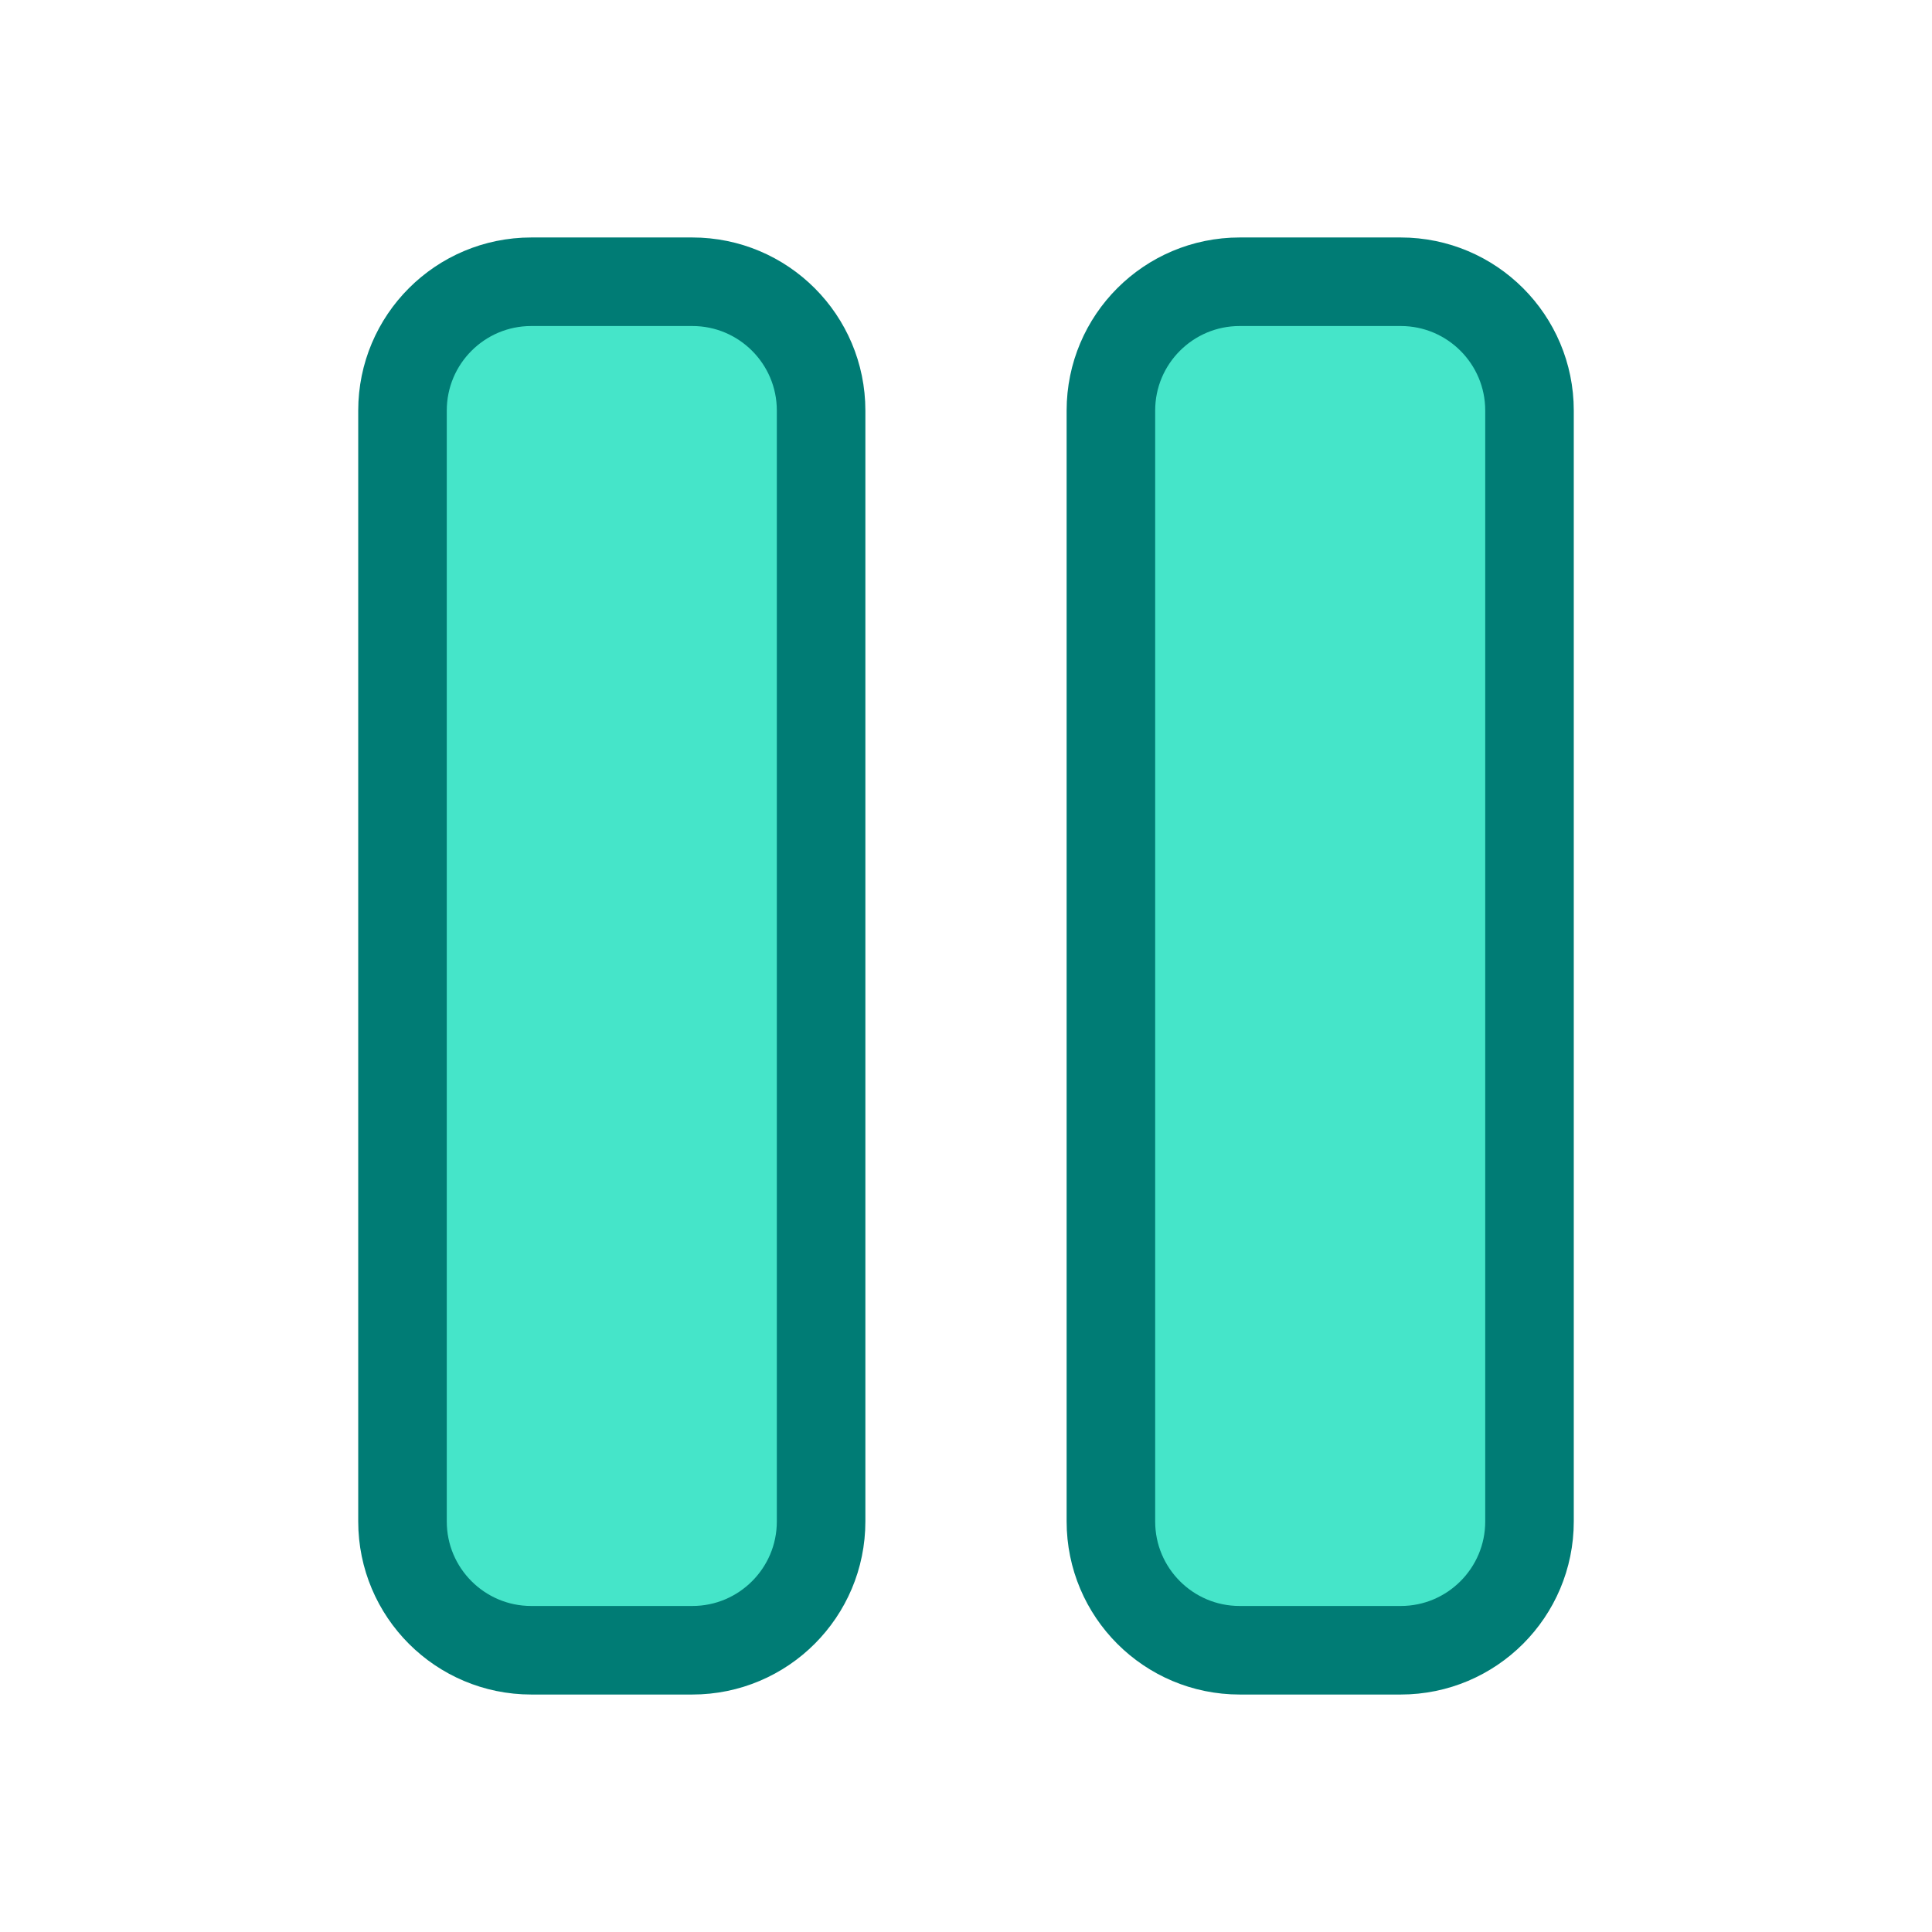
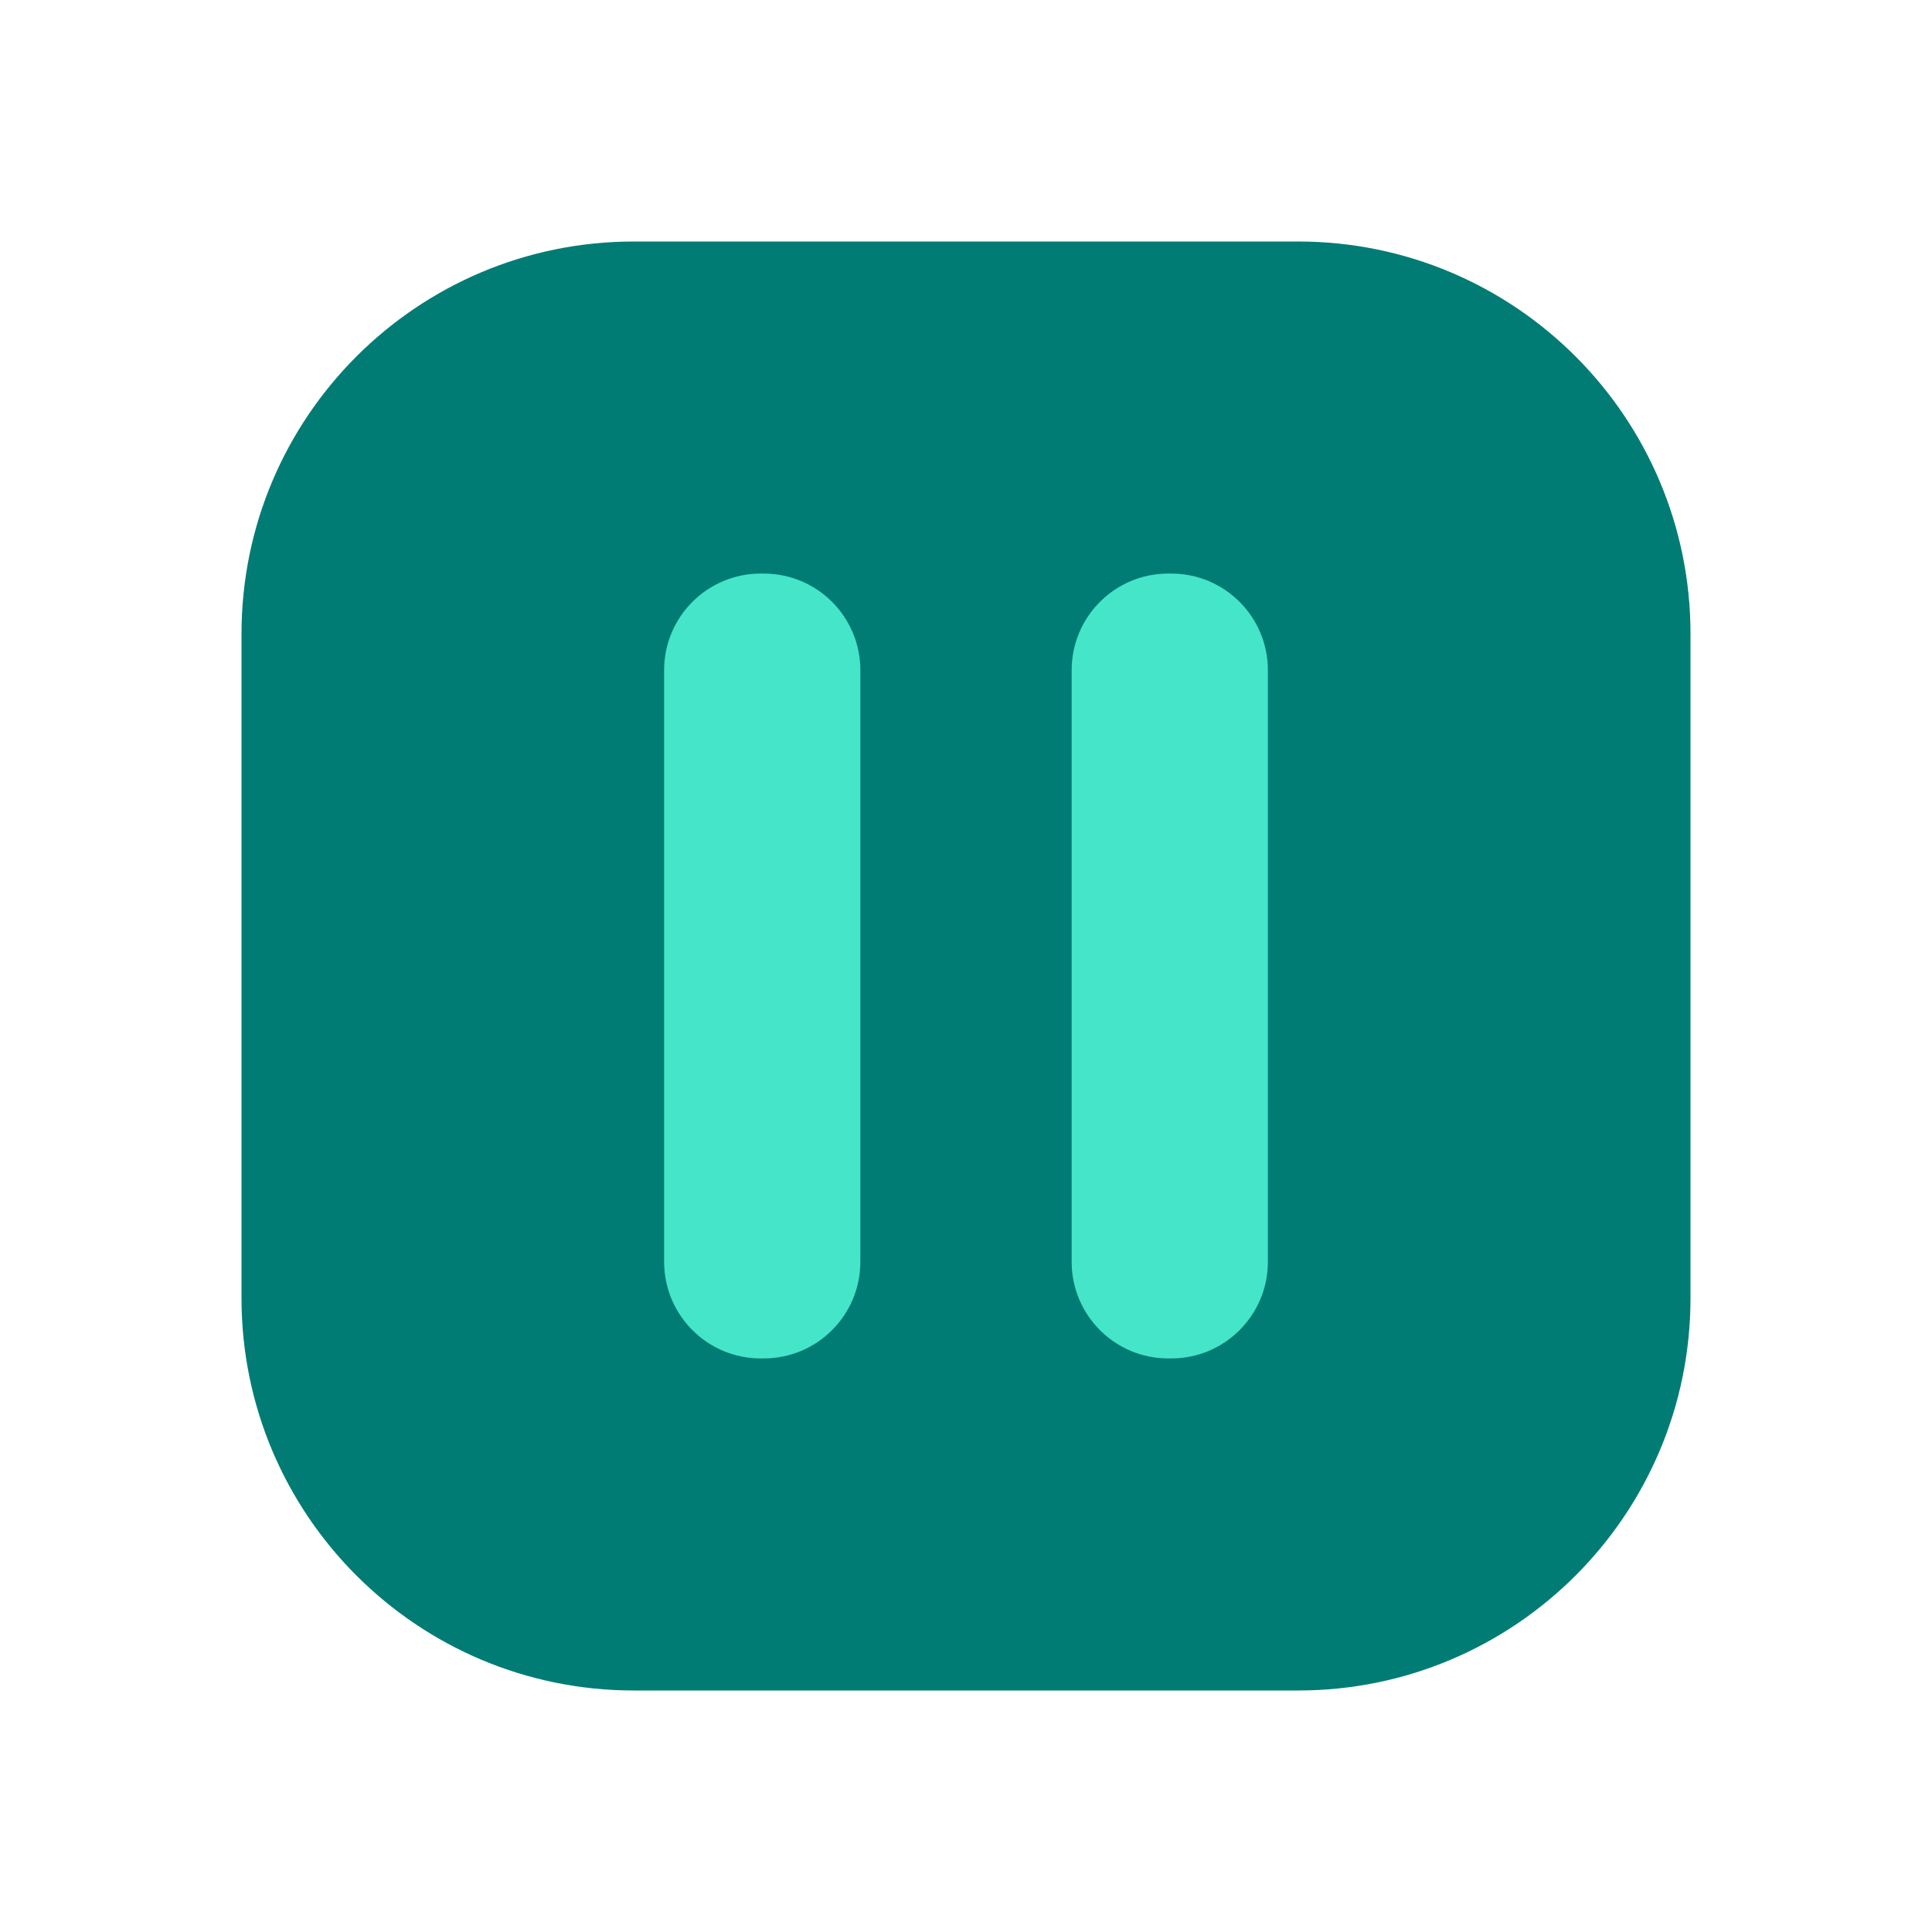
- <svg xmlns="http://www.w3.org/2000/svg" viewBox="0 0 24 24" role="img" aria-label="Pause">
-   <rect x="5" y="3.5" width="5.2" height="17" rx="1.6" fill="#45E5C9" stroke="#007C75" stroke-width="1.1" />
-   <rect x="13.8" y="3.5" width="5.2" height="17" rx="1.6" fill="#45E5C9" stroke="#007C75" stroke-width="1.1" />
+ <svg xmlns="http://www.w3.org/2000/svg" width="64" height="64" viewBox="0 0 64 64" role="img" aria-labelledby="title">
+   <rect x="8" y="8" width="48" height="48" rx="13" fill="#007C75" />
+   <rect x="22" y="19" width="6.5" height="26" rx="3.2" fill="#45E5C9" />
+   <rect x="35.5" y="19" width="6.5" height="26" rx="3.2" fill="#45E5C9" />
</svg>
